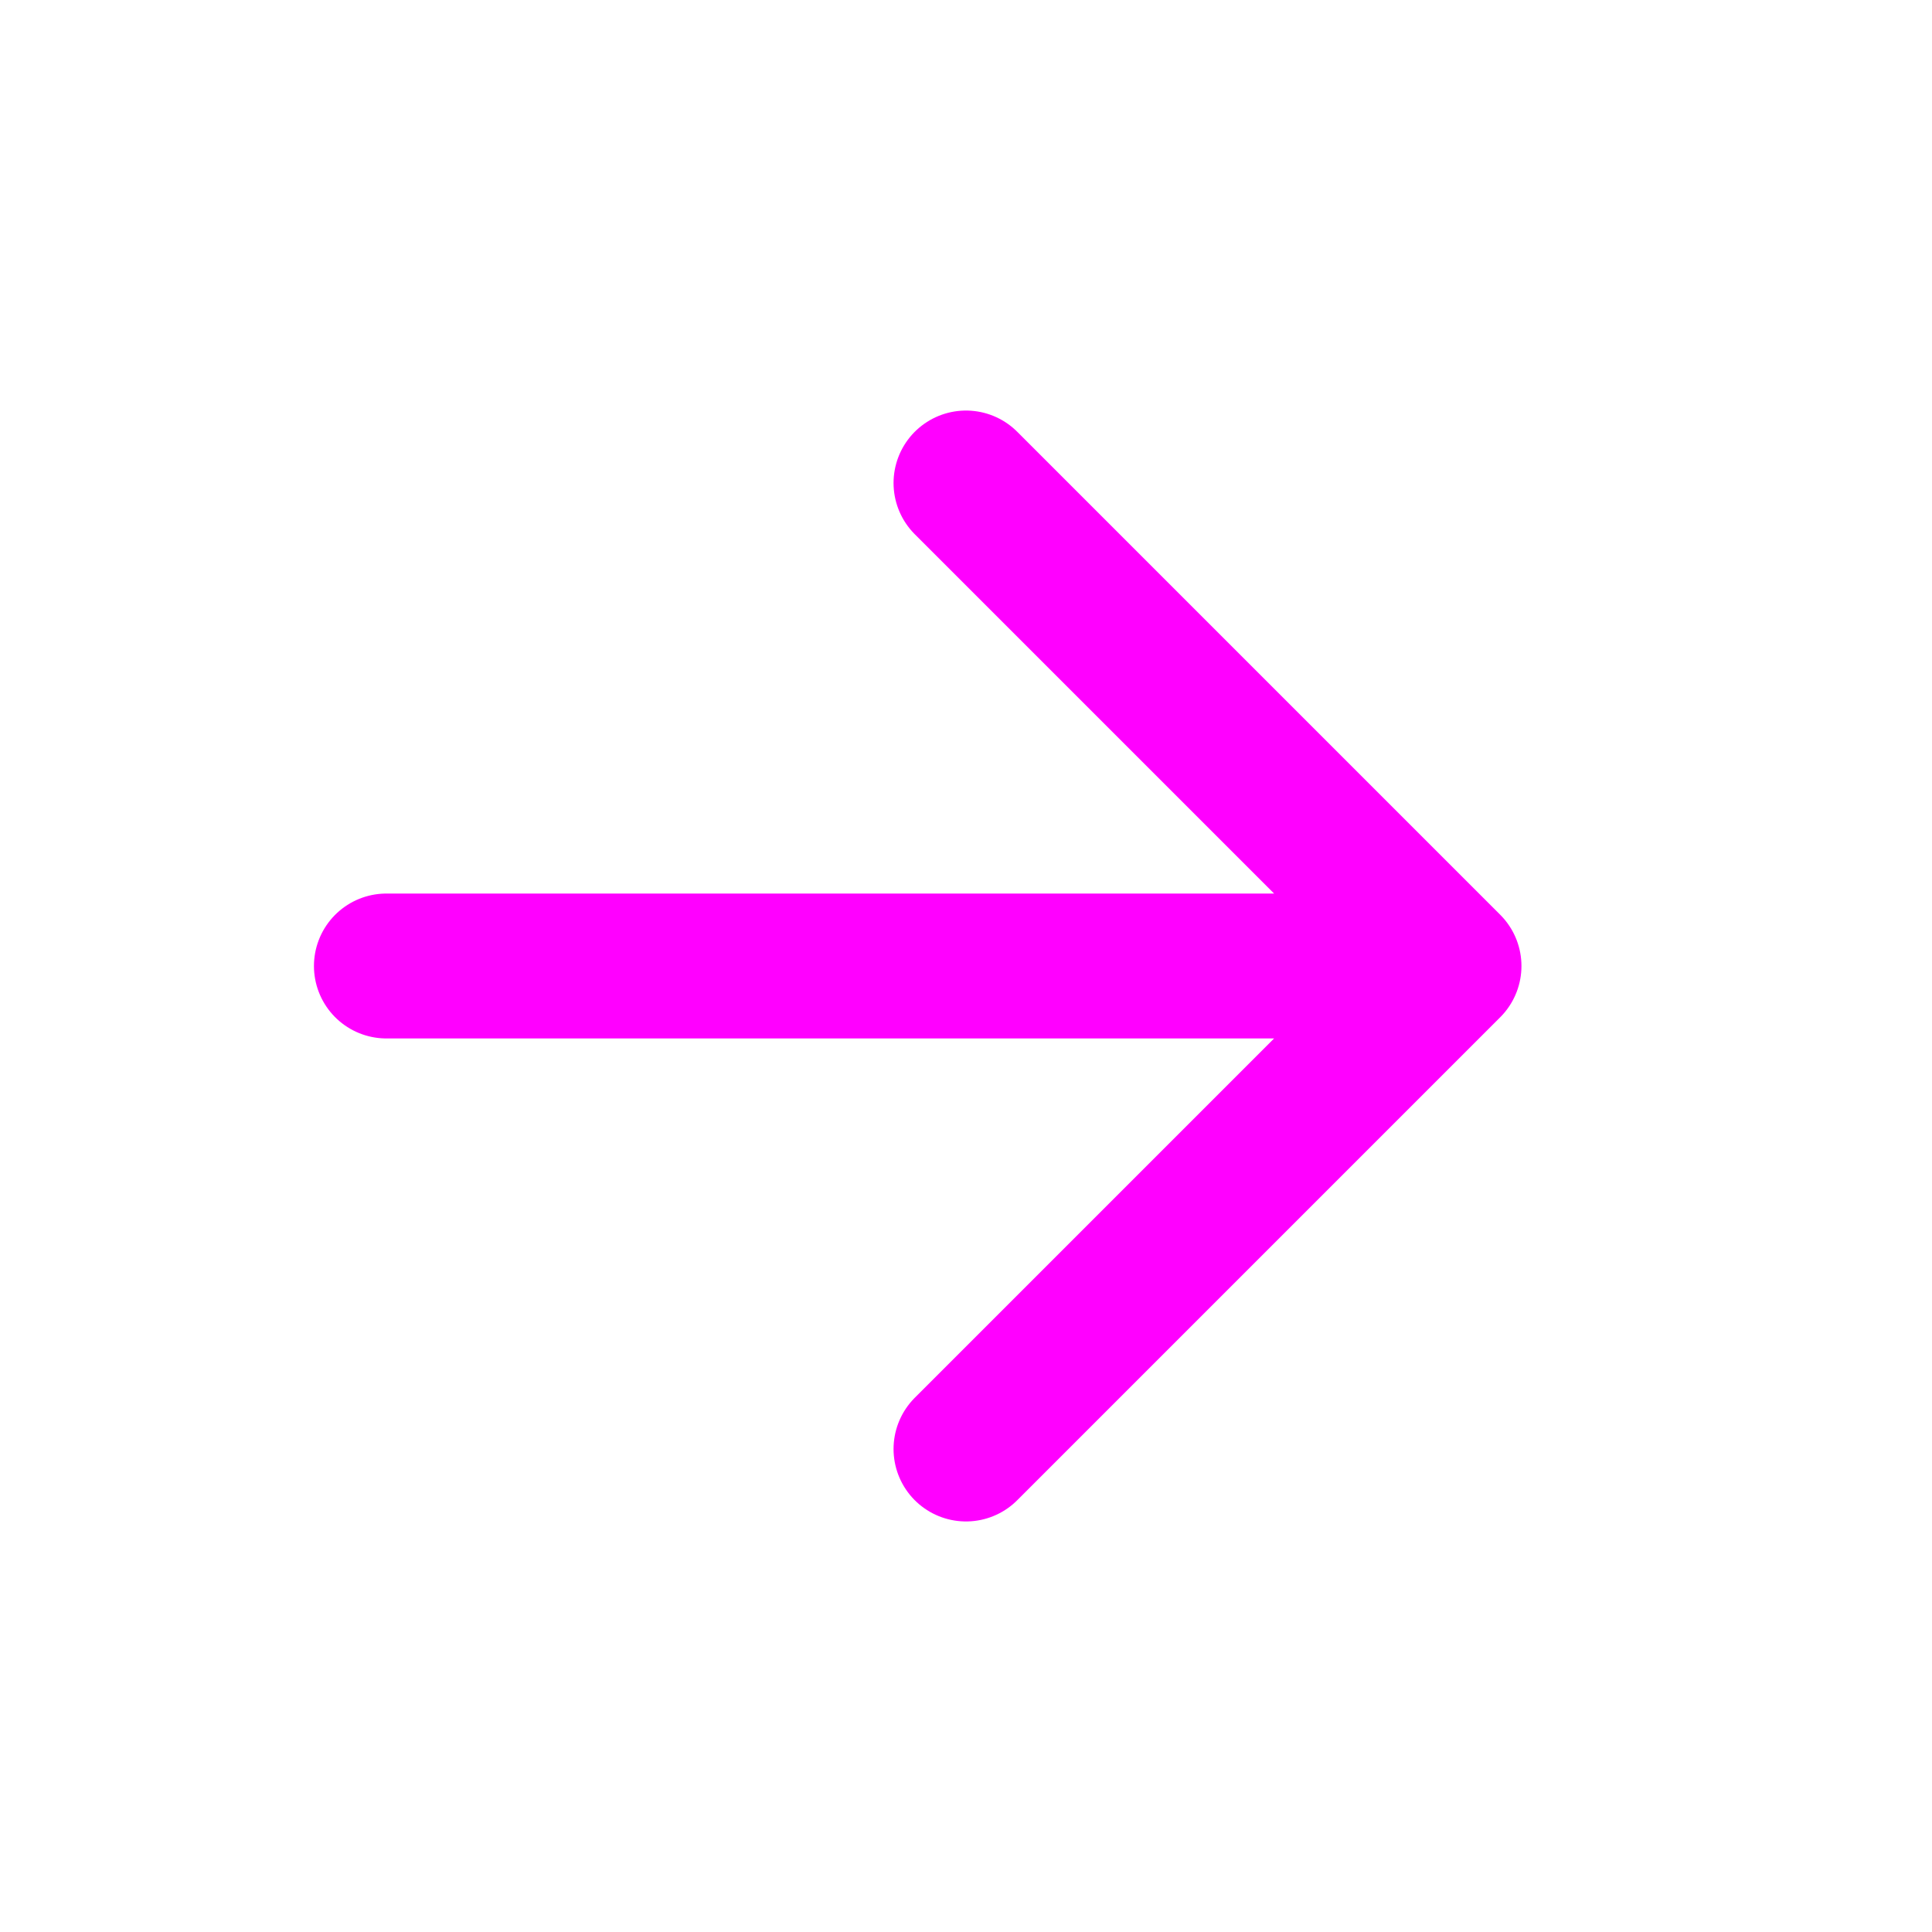
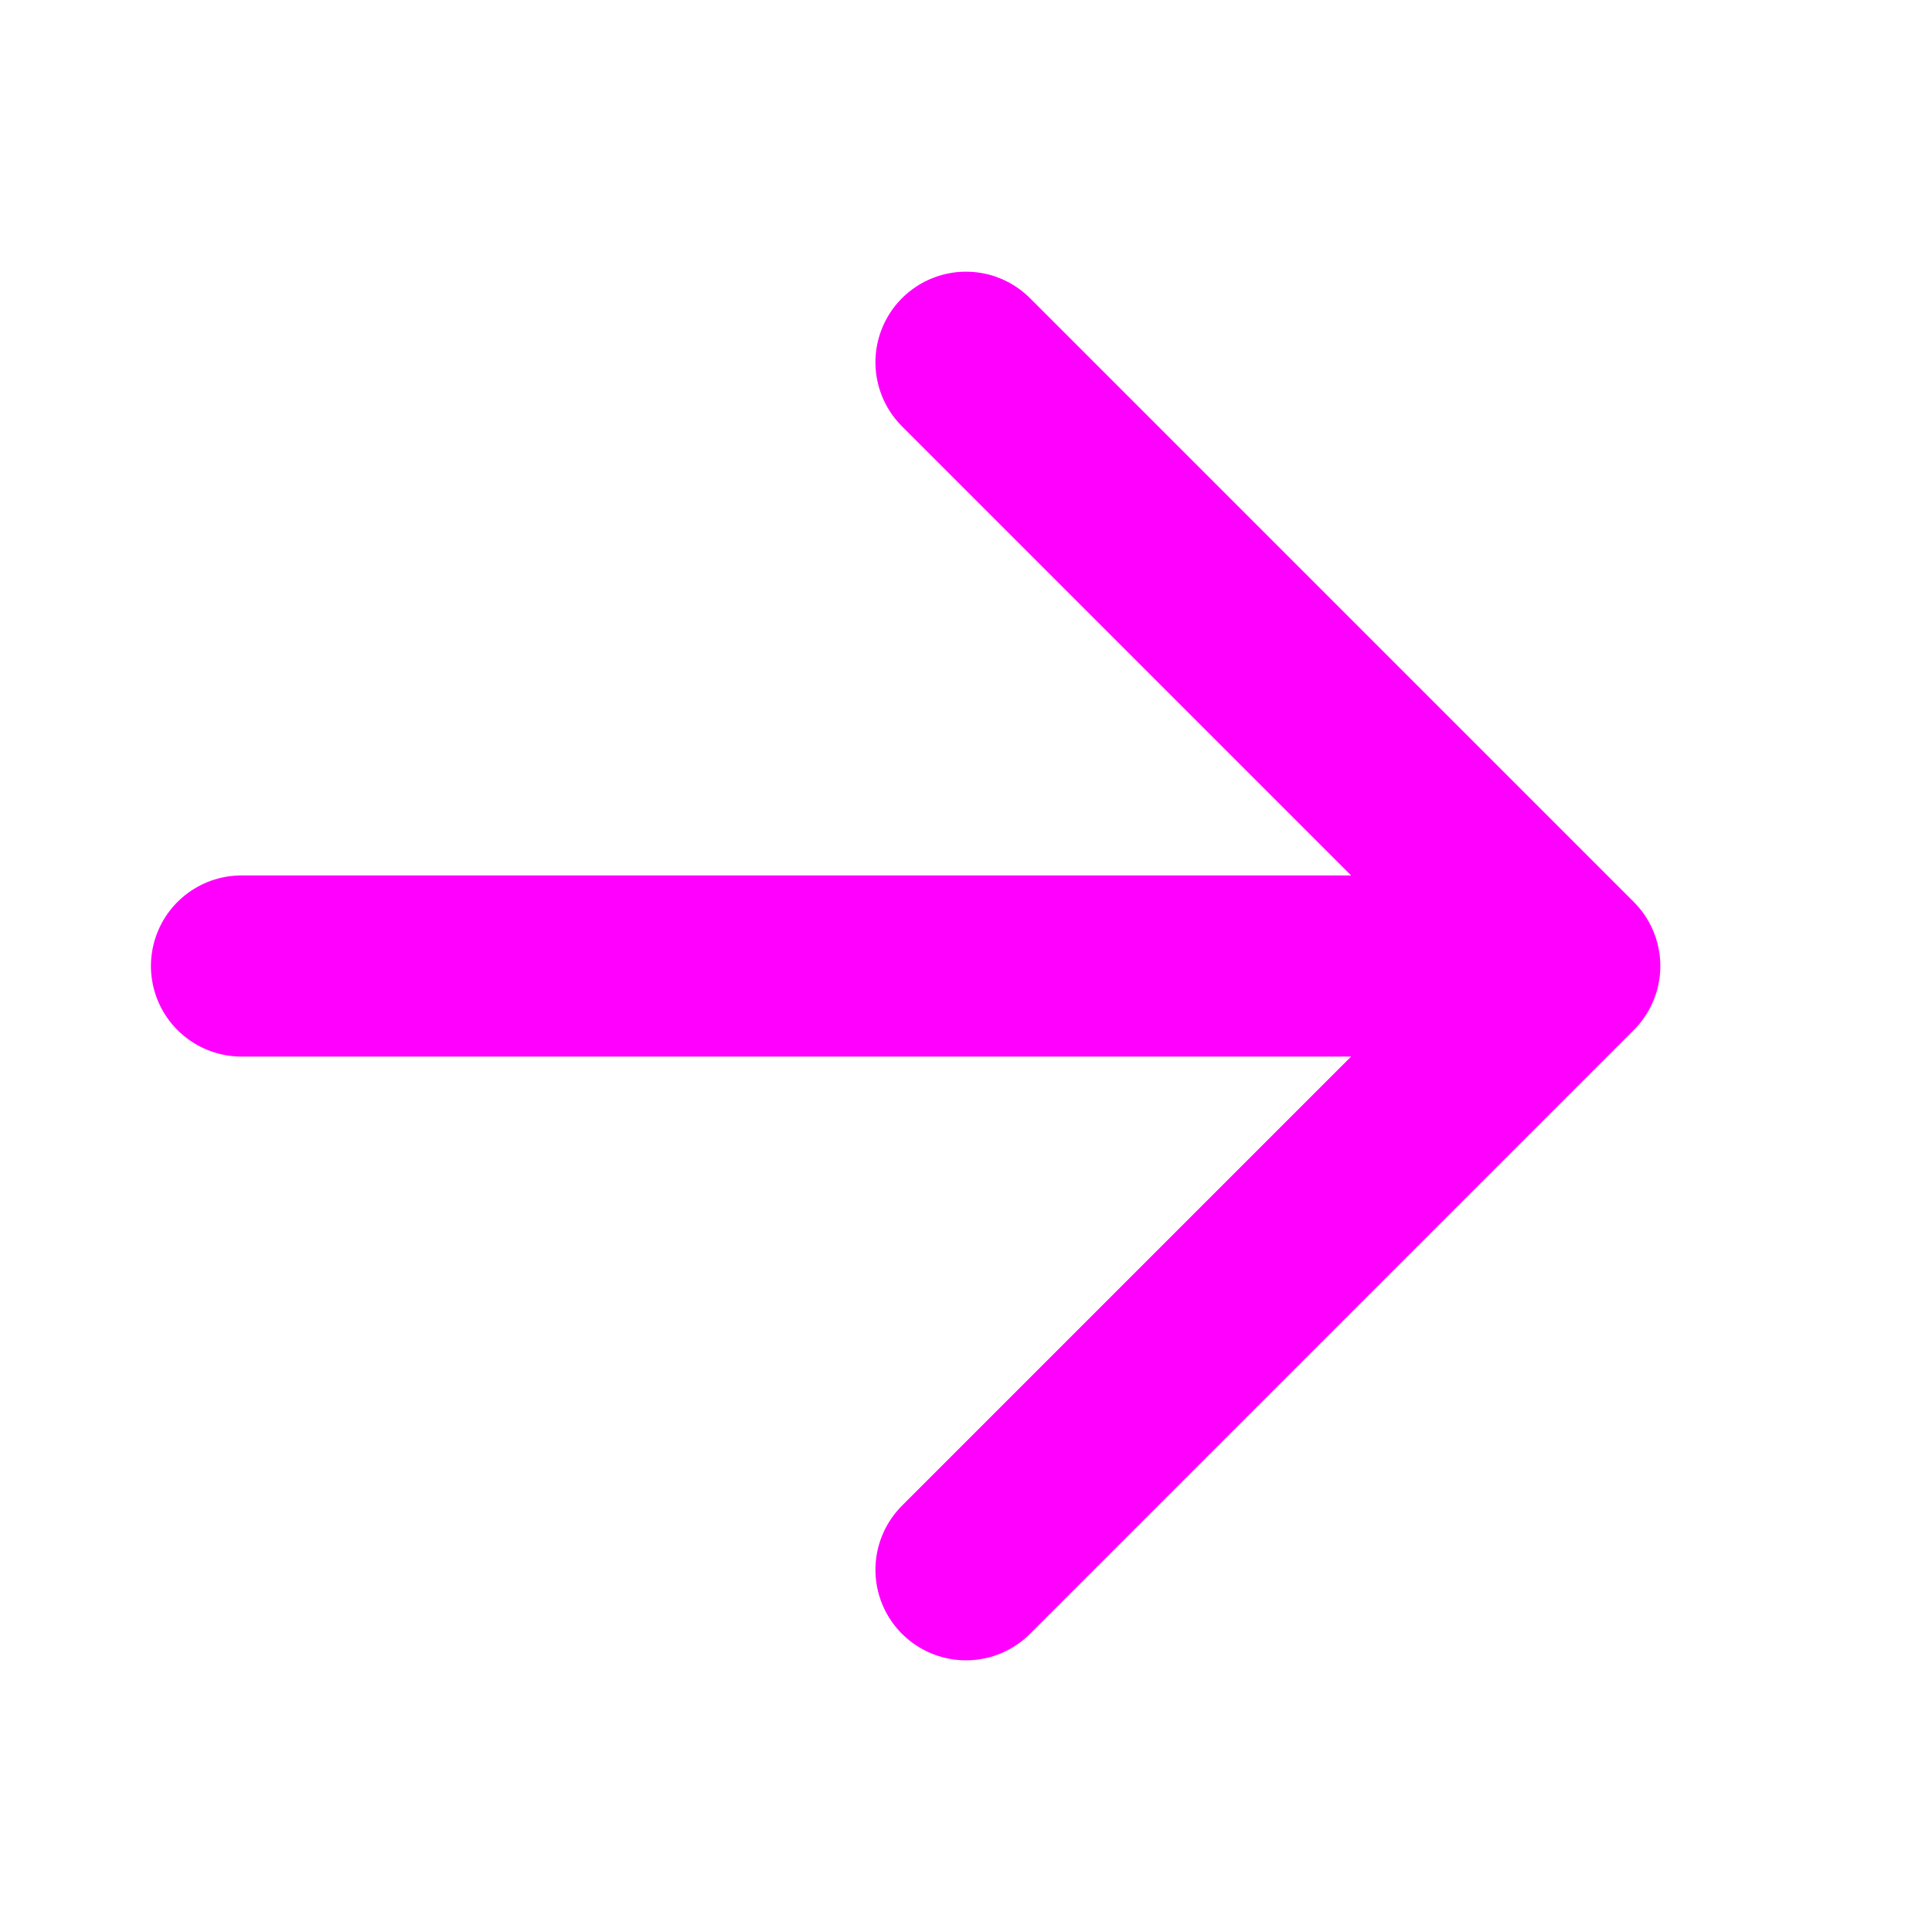
- <svg xmlns="http://www.w3.org/2000/svg" width="20" height="20" viewBox="0 0 20 20" fill="none">
-   <path d="M4 10H15M15 10L10 15M15 10L10 5" stroke="#FF00FF" stroke-width="1.5" stroke-linecap="round" stroke-linejoin="round" />
+ <svg xmlns="http://www.w3.org/2000/svg" width="16" height="16" viewBox="0 0 16 16" fill="none">
+   <path d="M2 8H13M13 8L8 13M13 8L8 3" stroke="#FF00FF" stroke-width="1.5" stroke-linecap="round" stroke-linejoin="round" />
</svg>
